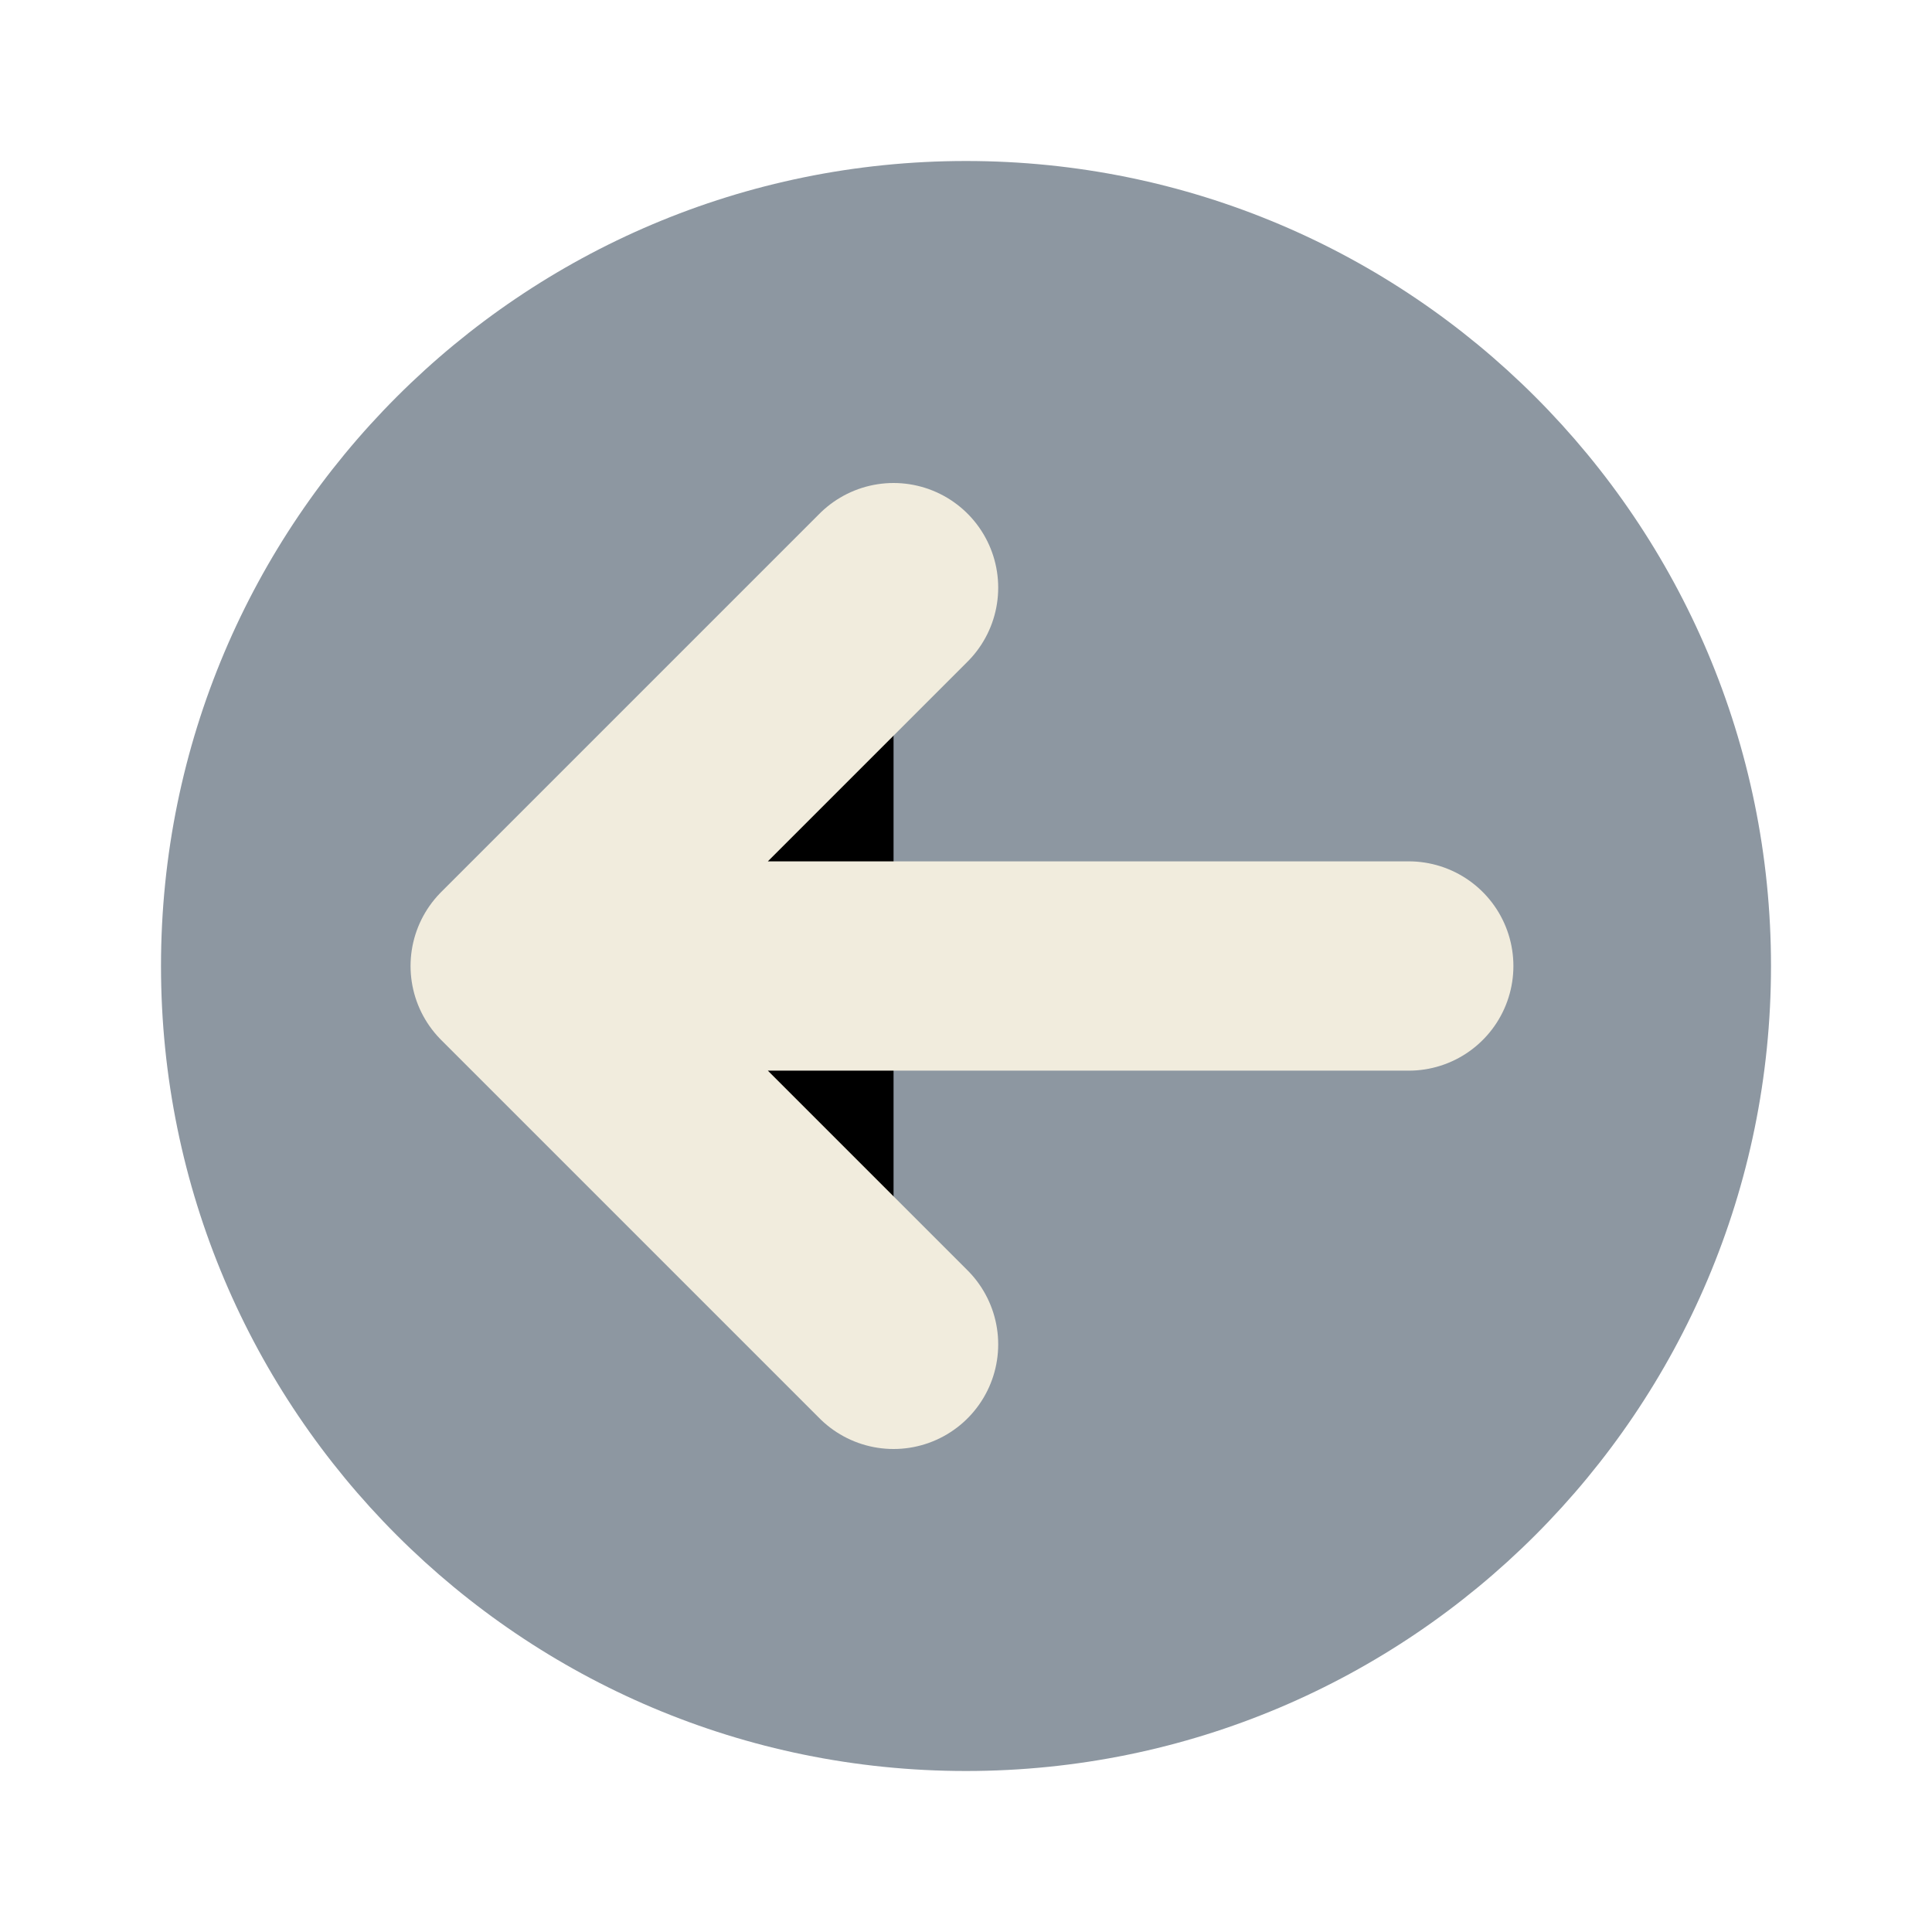
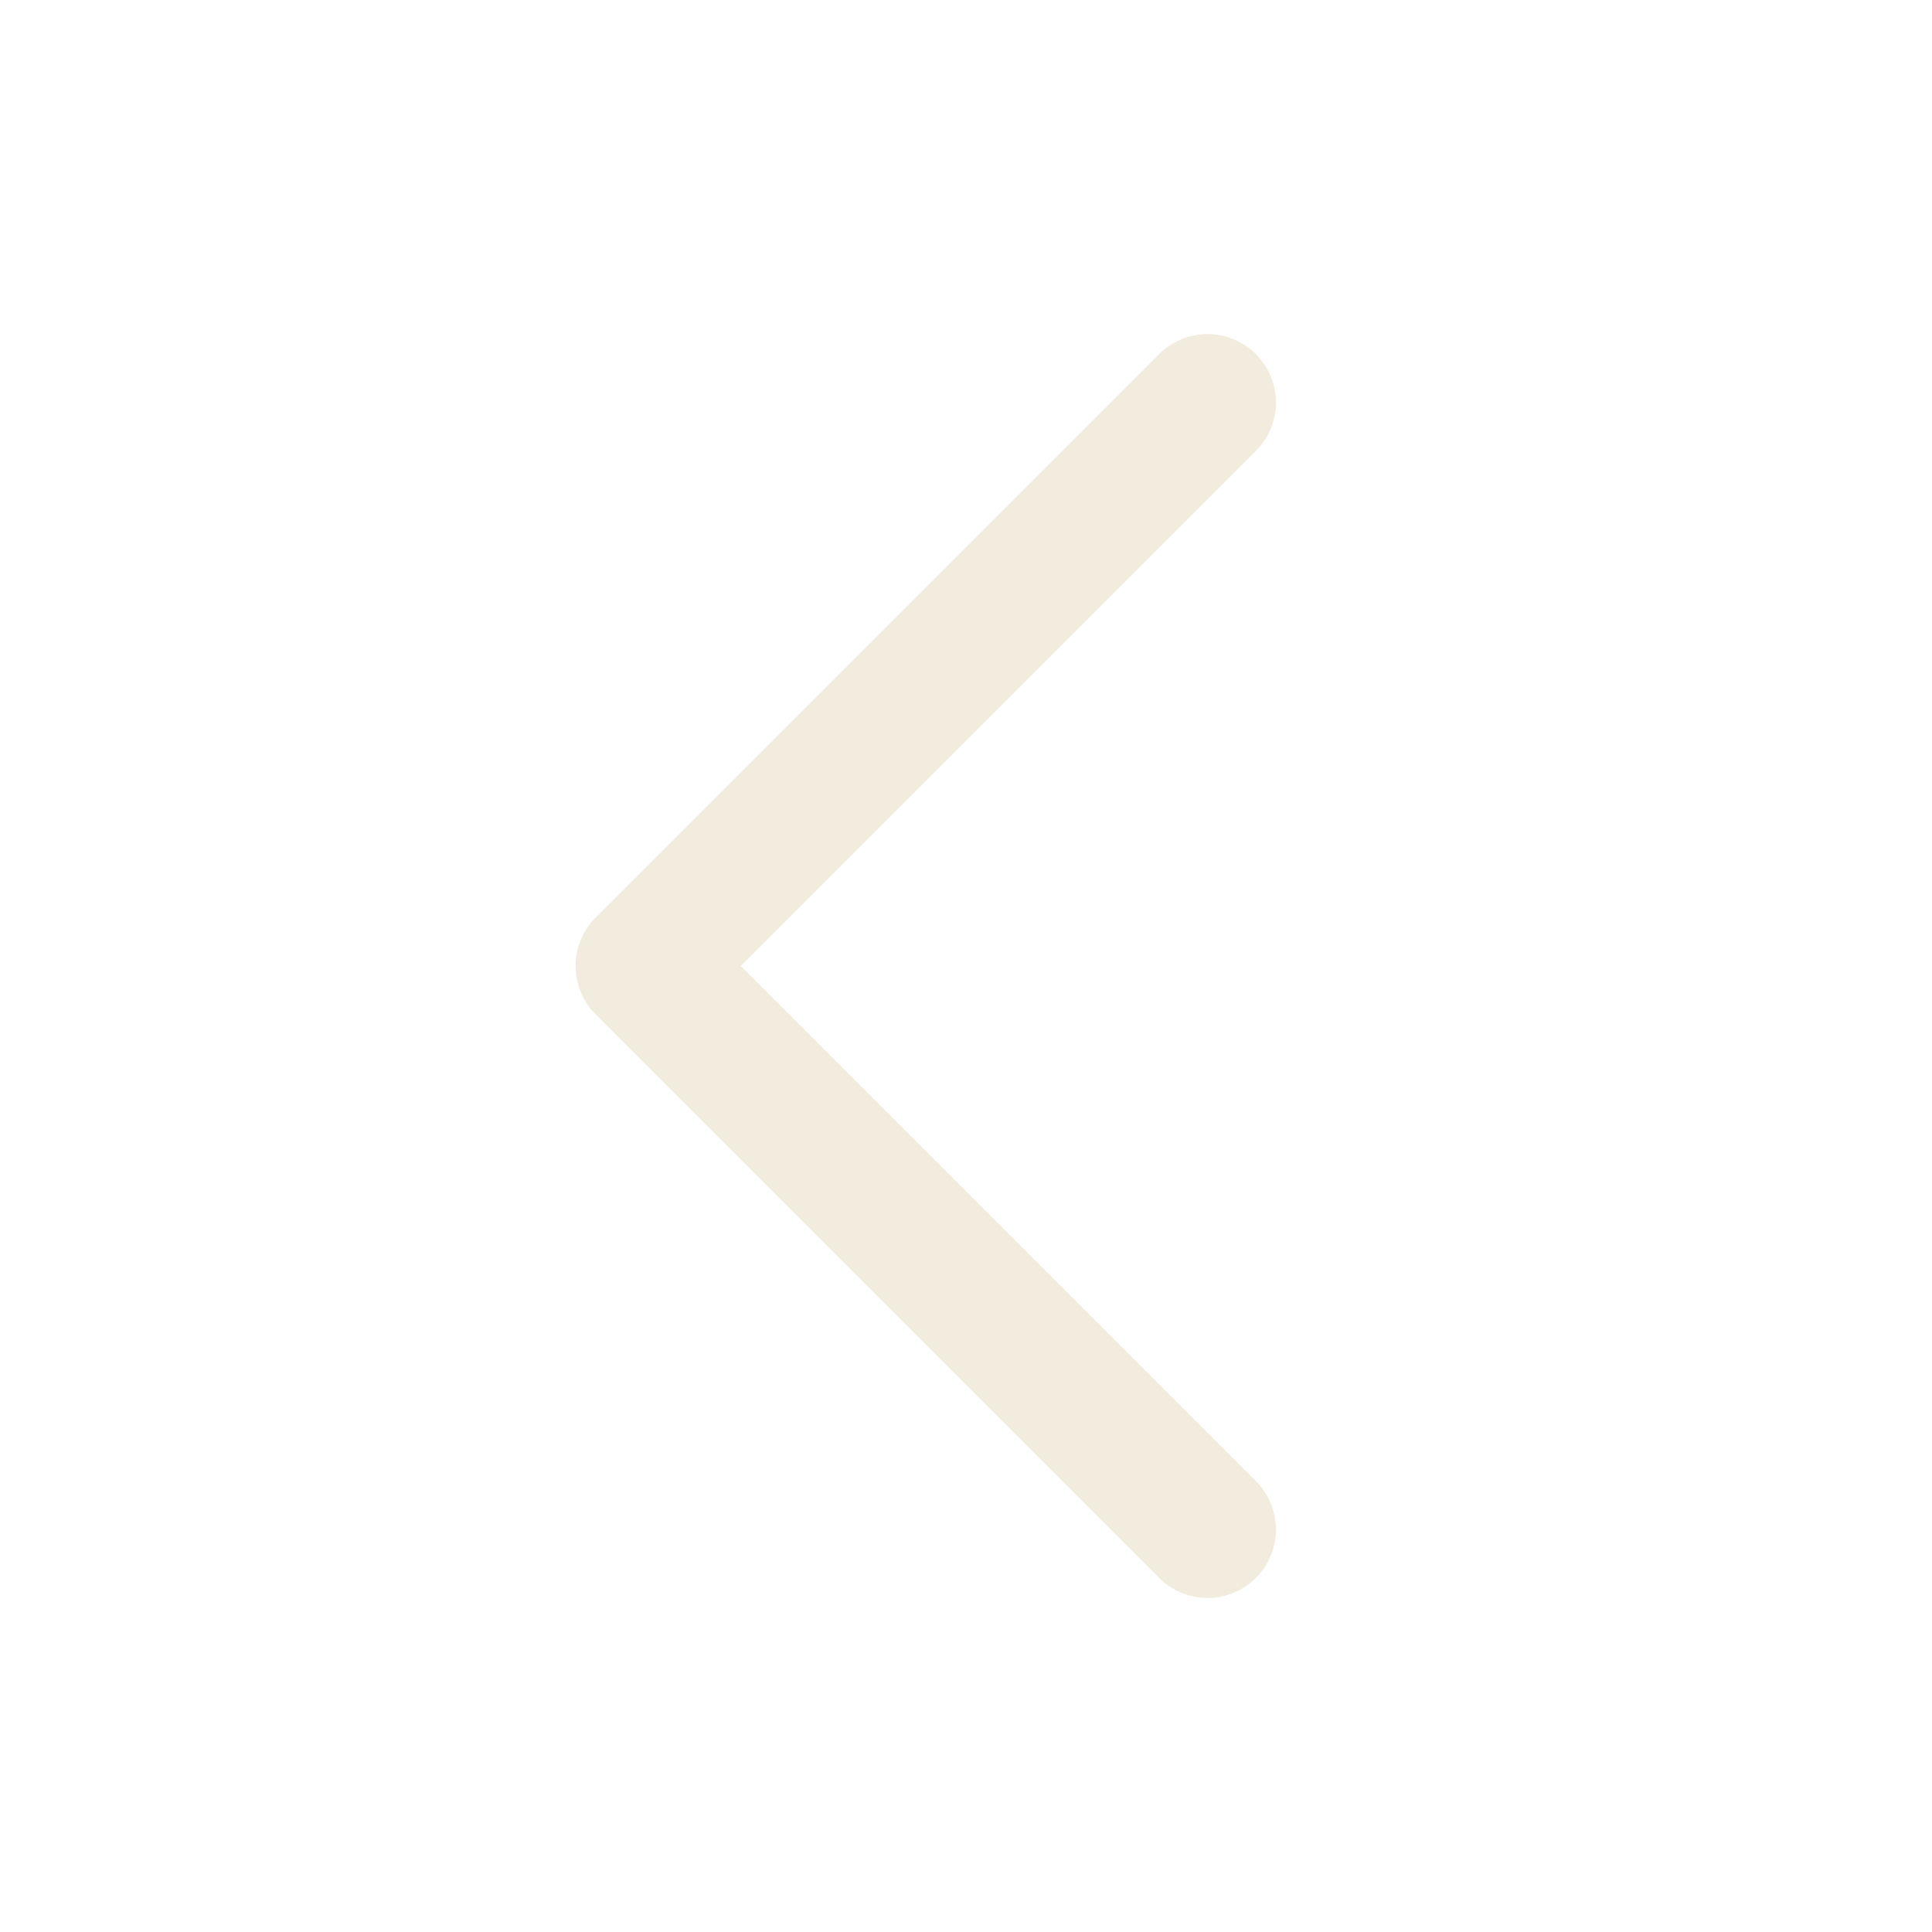
- <svg xmlns="http://www.w3.org/2000/svg" width="24" height="24" viewBox="0 0 24 24">
-   <circle fill="#8D97A1" cx="12" cy="12" r="10" />
-   <path d="m11.1 7.3-4.7 4.7 4.7 4.7M6.8 12h10.7" stroke="#F1ECDD" stroke-width="2.6" stroke-linecap="round" stroke-linejoin="round" />
+ <svg xmlns="http://www.w3.org/2000/svg" preserveAspectRatio="none" overflow="visible" style="display: block;" width="24" height="24" viewBox="0 0 24 24" fill="none">
+   <g id="Artwork/Original chevron">
+     <path id="Vector" d="M15 5L8 12L15 19" stroke-width="1.7" stroke-linecap="round" stroke-linejoin="round" stroke="#F1ECDD" />
+   </g>
</svg>
